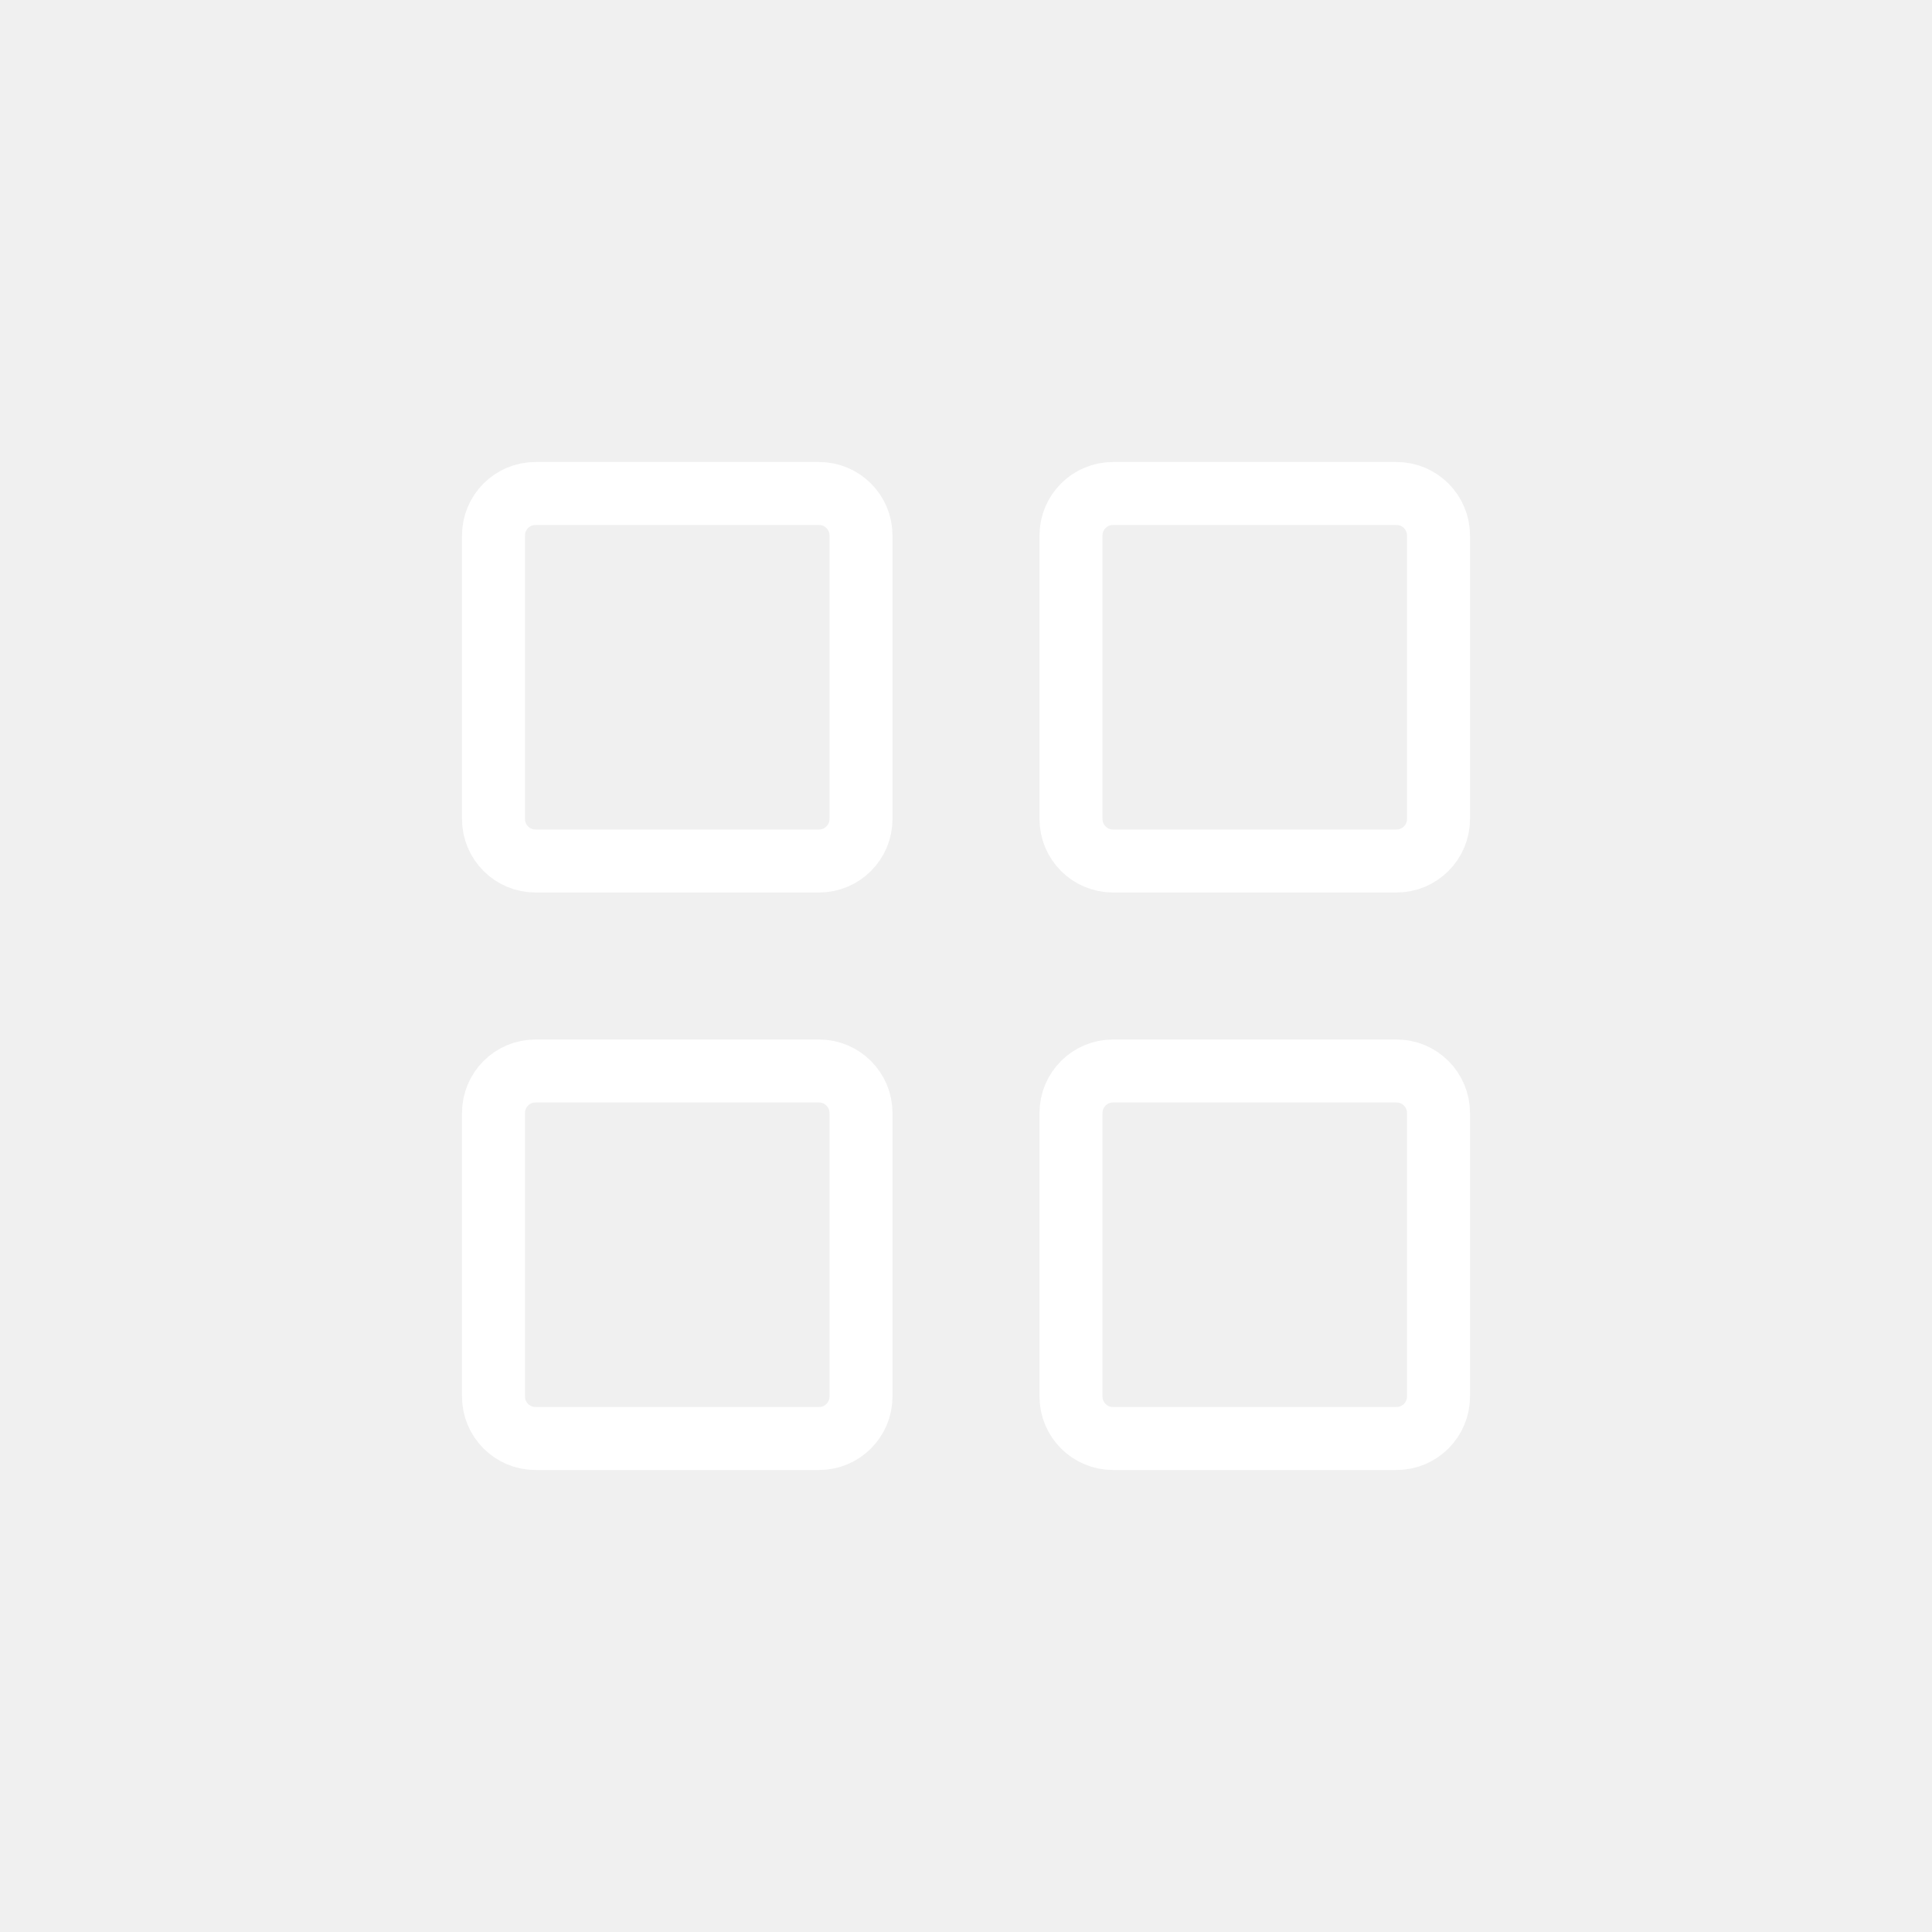
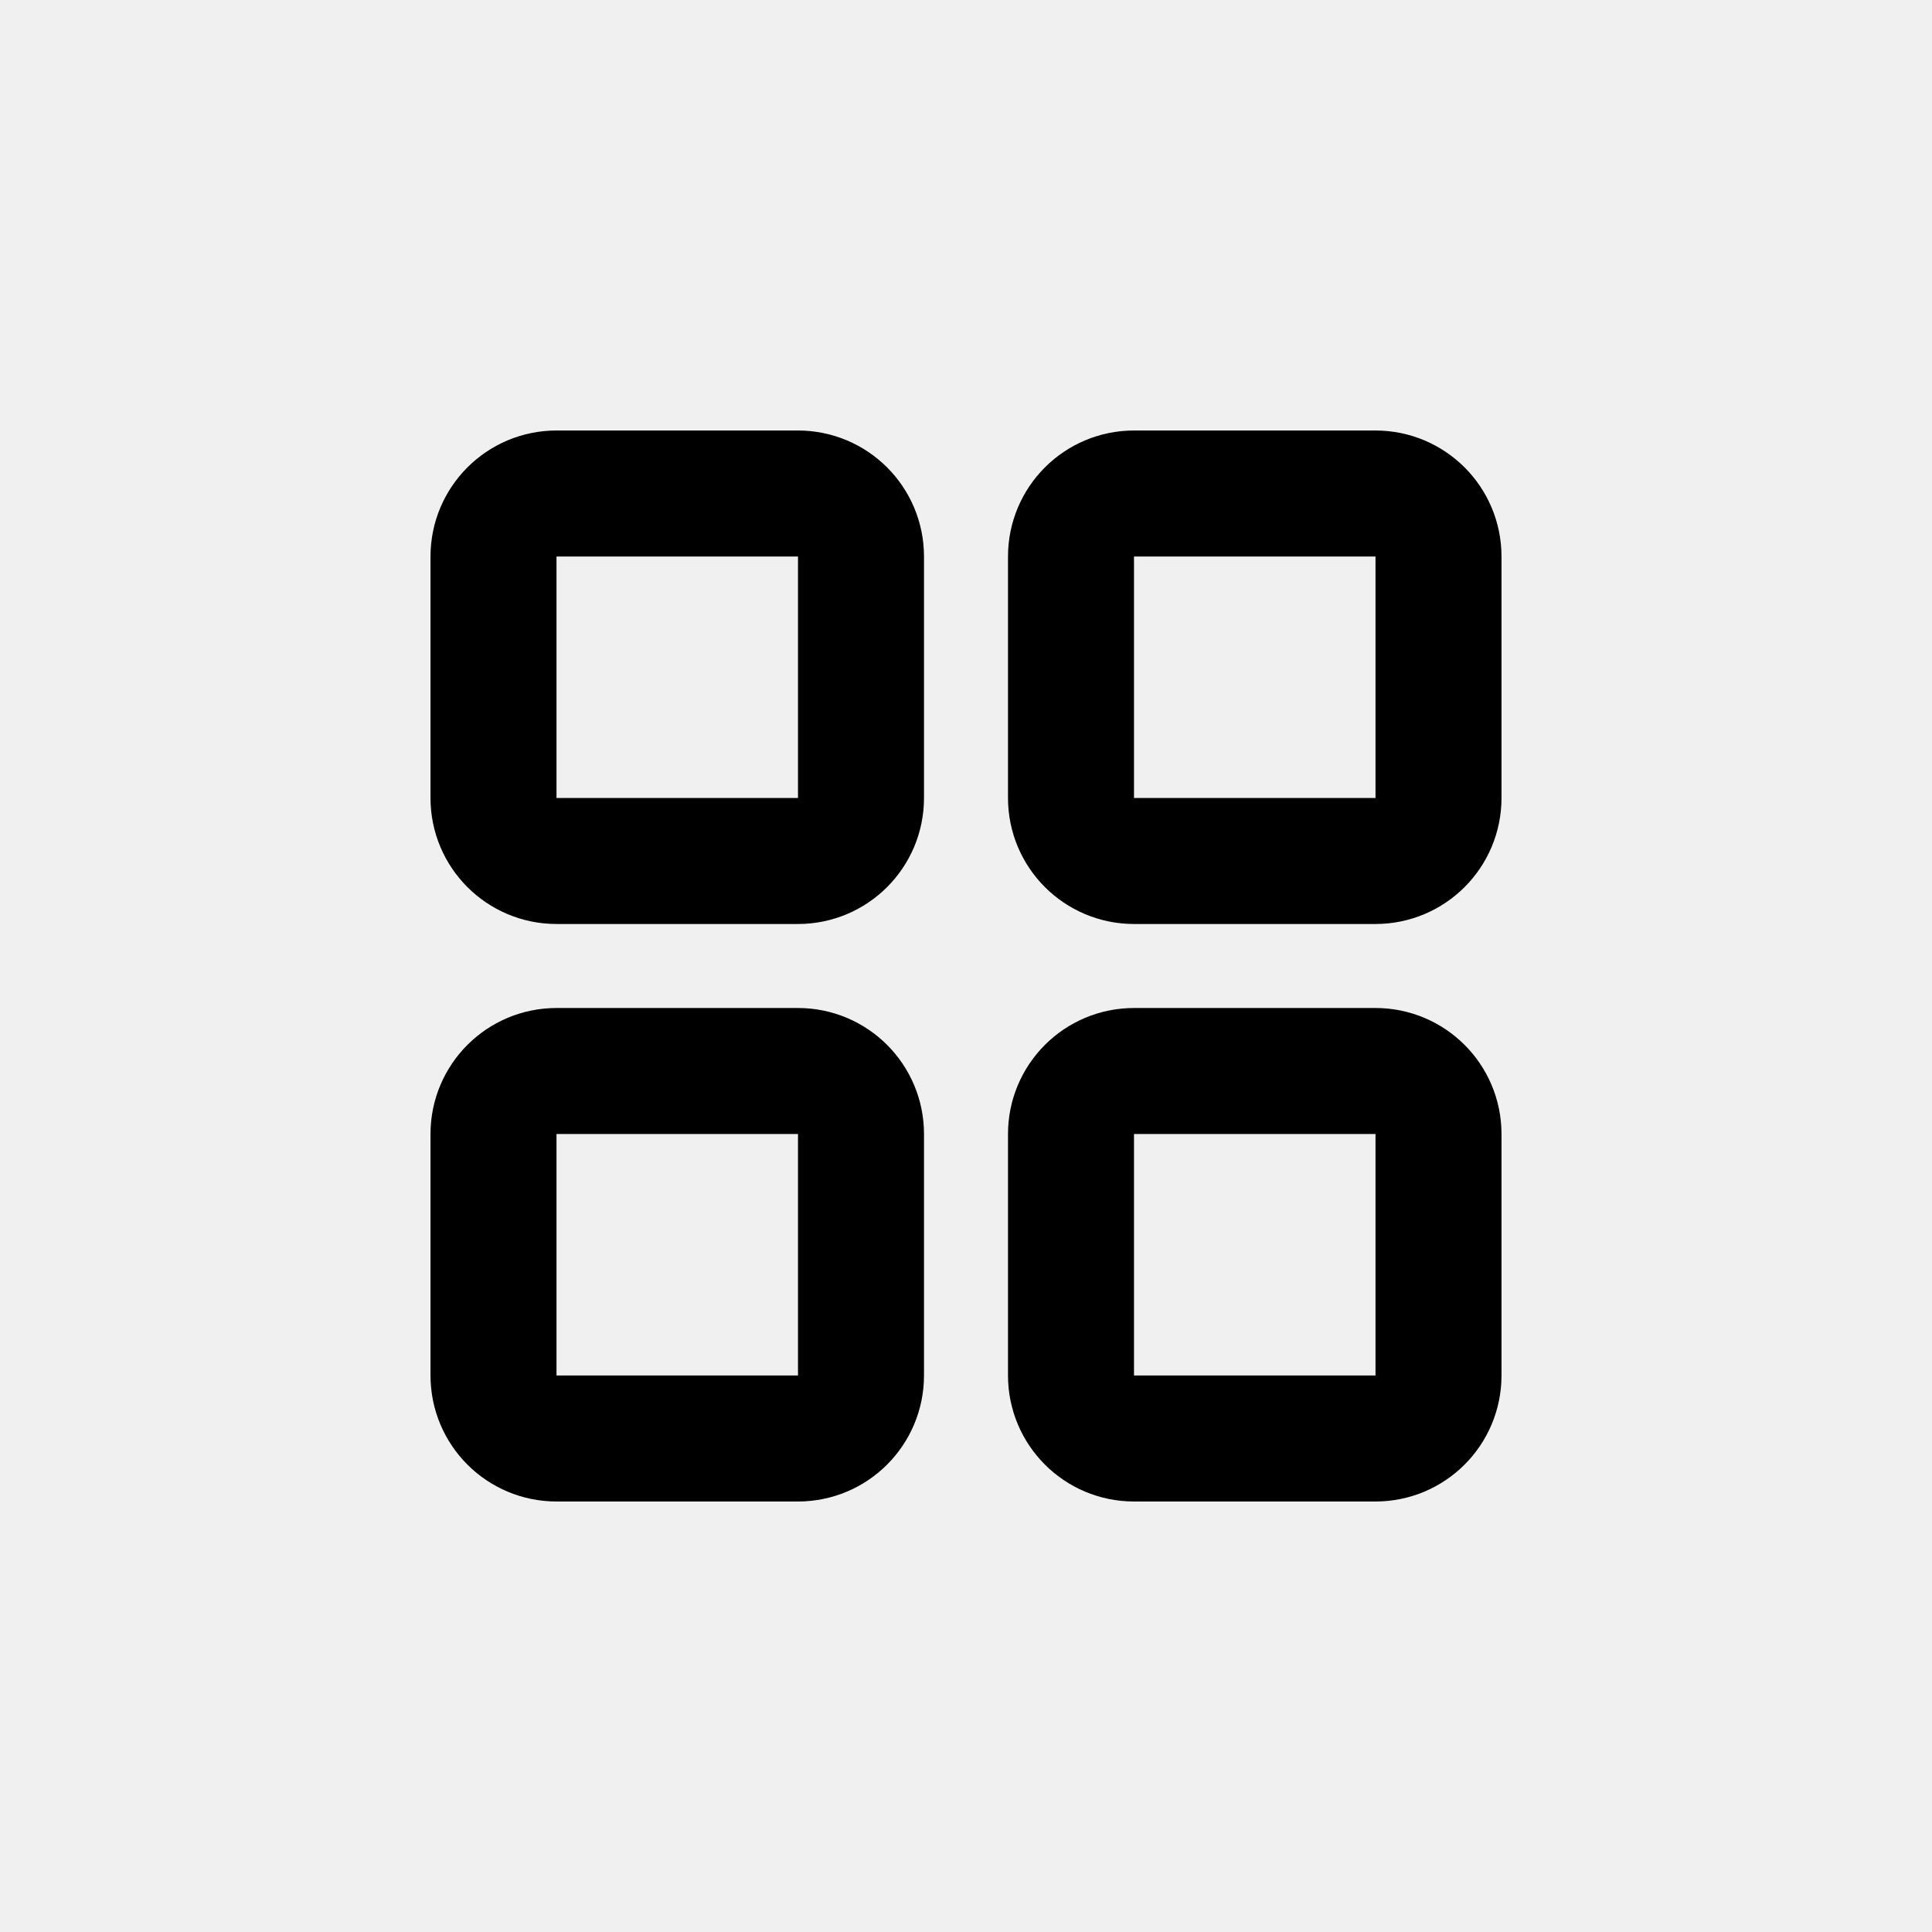
- <svg xmlns="http://www.w3.org/2000/svg" viewBox="0 0 736 736" preserveAspectRatio="xMidYMid meet" fill="none" stroke-linecap="round" stroke-linejoin="round" style="cursor:pointer">
-   <style>
-     .orb {
-       stroke: #f59e0b;
-       stroke-width: 24;   /* thinner than 48 */
-       opacity: 0;
-       transform-origin: 368px 368px;
-       transition: opacity 0.5s ease, transform 0.5s ease;
-     }
-     svg:hover .orb {
-       opacity: 0.8;
-       transform: scale(1.05);
-     }
-     .panel {
-       stroke: #ffffff;
-       stroke-width: 24;
-       transition: transform 0.3s ease;
-       transform-origin: center;
-     }
-     svg:hover .panel {
-       transform: rotate(5deg);
-     }
-   </style>
-   <circle class="orb" cx="368" cy="368" r="300" fill="none" />
-   <rect class="panel" x="188" y="188" width="140" height="140" rx="16" />
-   <rect class="panel" x="408" y="188" width="140" height="140" rx="16" />
-   <rect class="panel" x="188" y="408" width="140" height="140" rx="16" />
-   <rect class="panel" x="408" y="408" width="140" height="140" rx="16" />
+ <svg xmlns="http://www.w3.org/2000/svg" viewBox="0 0 736 736" fill="none" stroke="currentColor" stroke-width="48" stroke-linecap="round" stroke-linejoin="round">
+   <rect x="188" y="188" width="140" height="140" rx="24" fill="none" />
+   <rect x="408" y="188" width="140" height="140" rx="24" fill="none" />
+   <rect x="188" y="408" width="140" height="140" rx="24" fill="none" />
+   <rect x="408" y="408" width="140" height="140" rx="24" fill="none" />
</svg>
